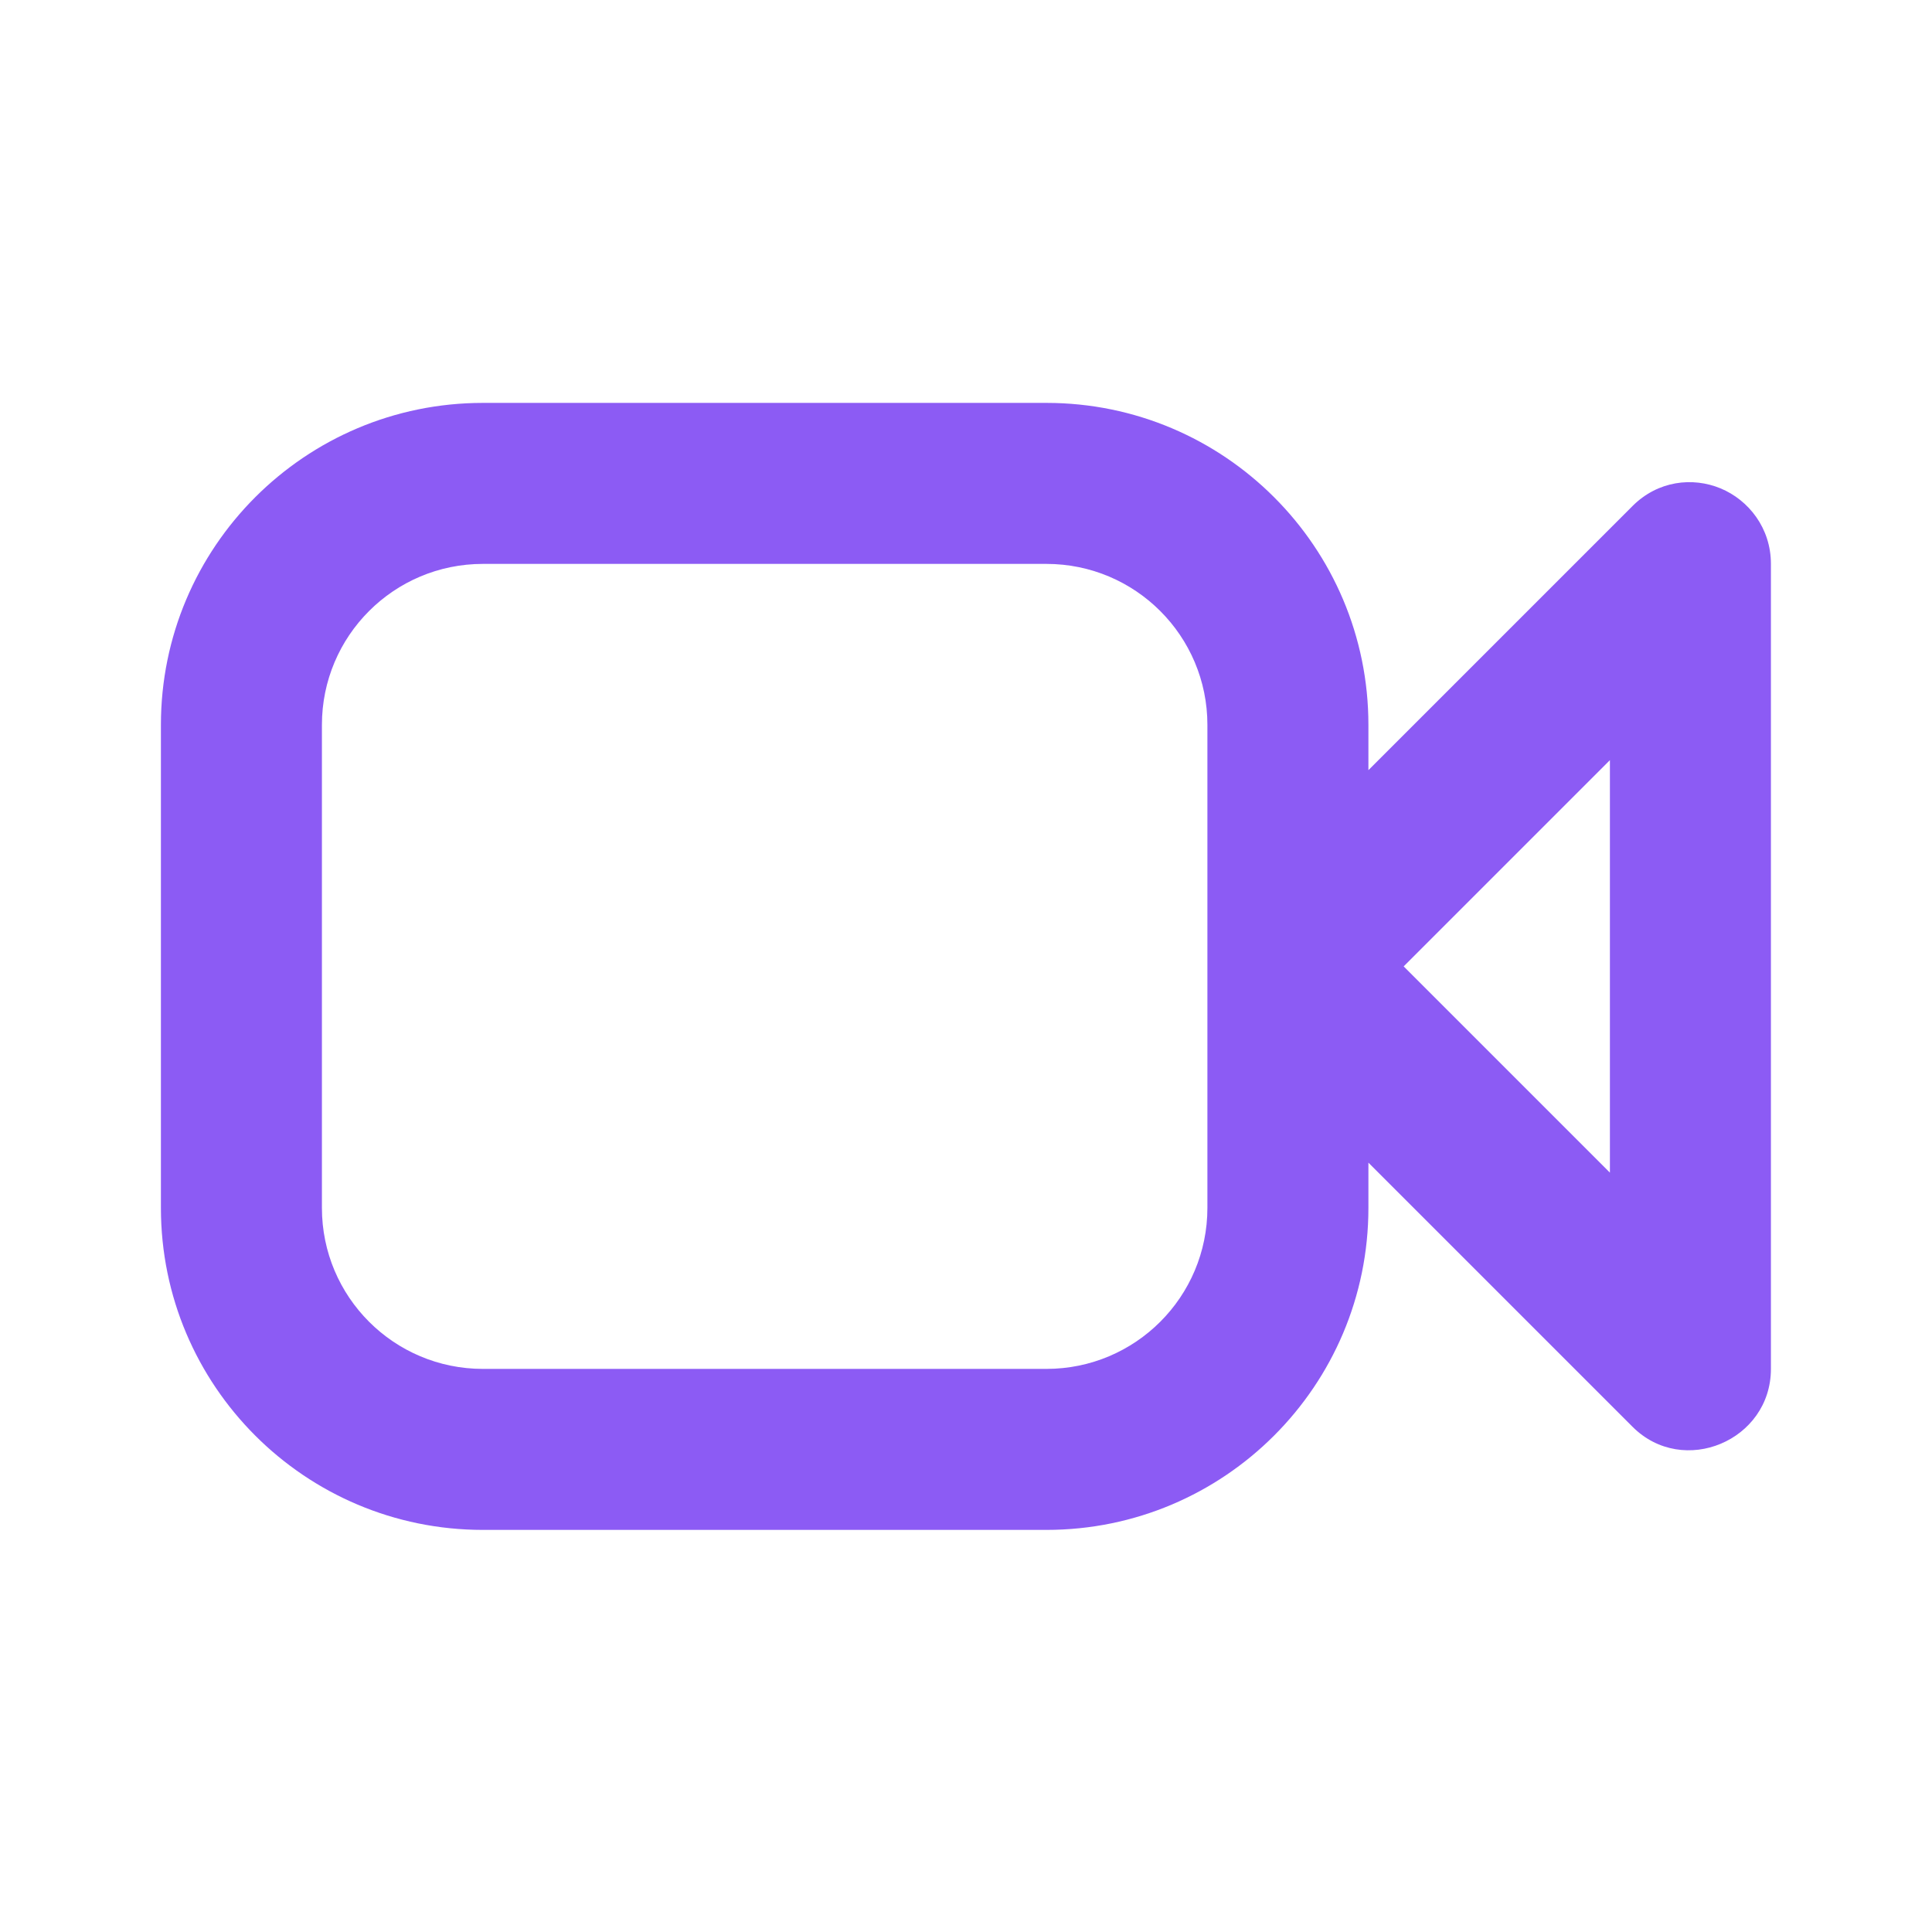
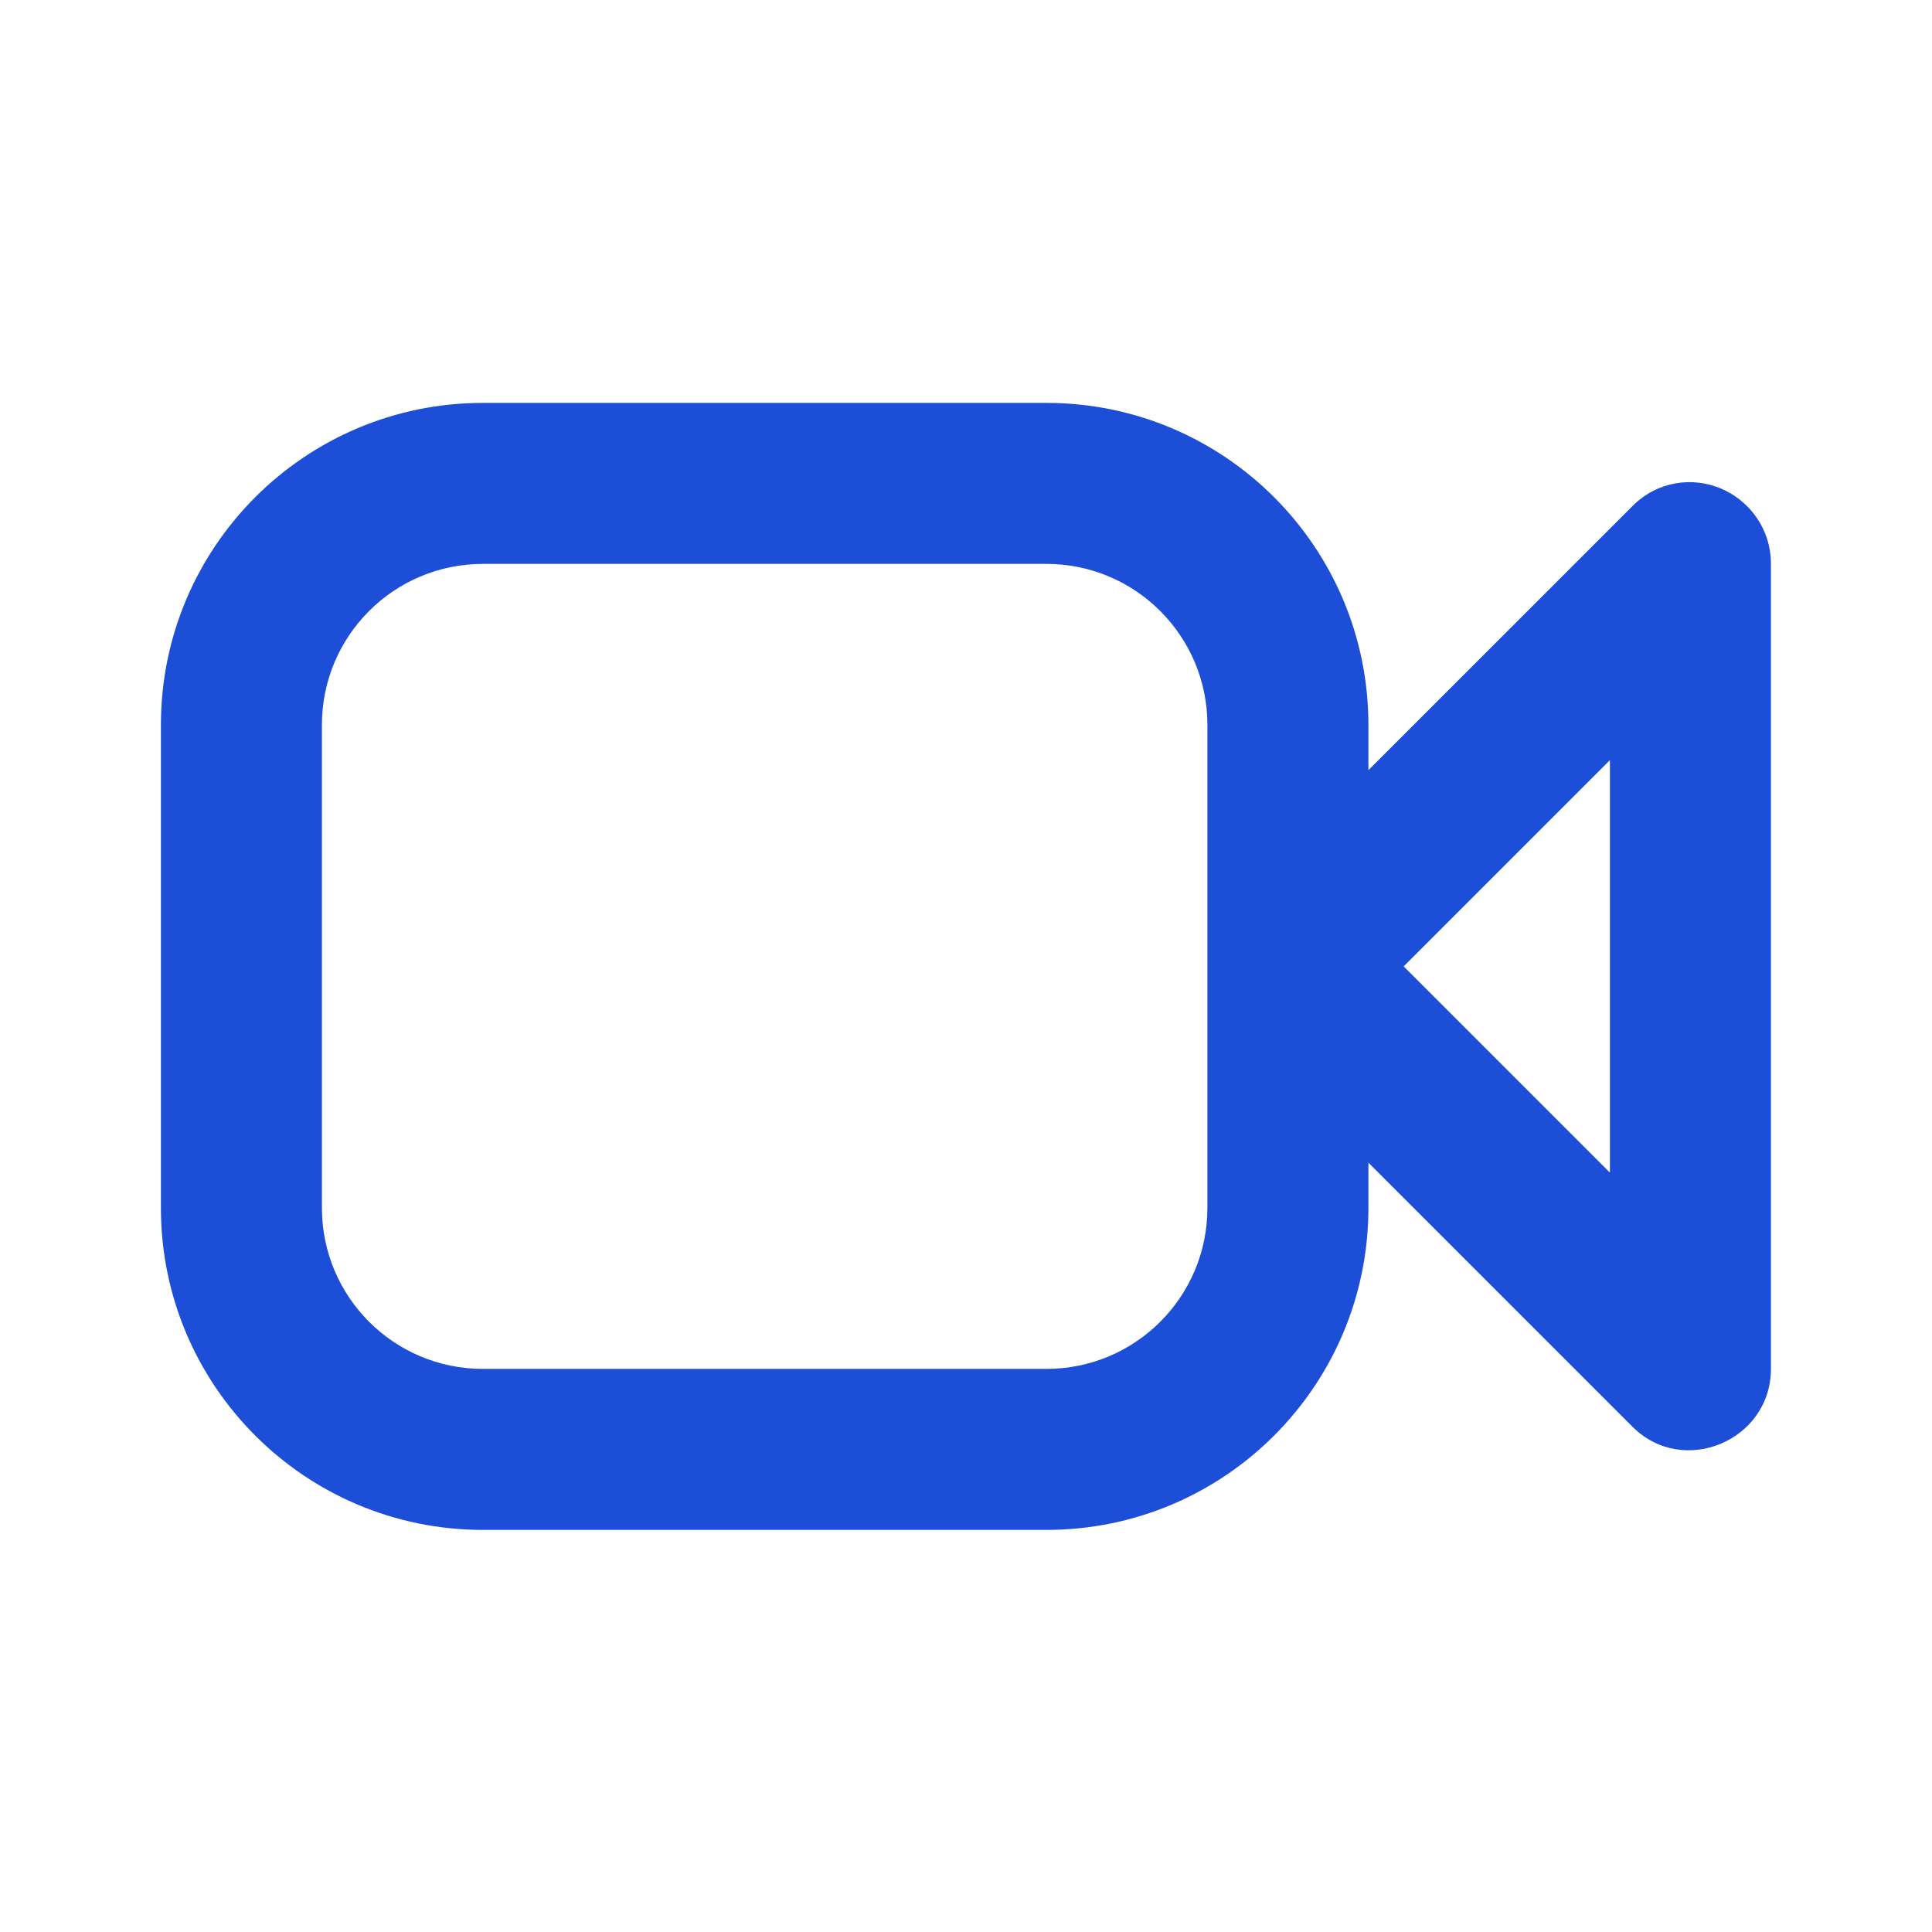
<svg xmlns="http://www.w3.org/2000/svg" width="80" height="80" viewBox="0 0 80 80" fill="none">
-   <path d="M19.996 16.683C12.633 16.683 6.663 22.653 6.663 30.016V50.016C6.663 57.38 12.633 63.35 19.996 63.35H43.33C50.693 63.35 56.663 57.38 56.663 50.016V48.143L67.6 59.08C69.7 61.18 73.33 59.653 73.33 56.683V23.35C73.33 21.866 72.406 20.706 71.246 20.223C70.086 19.743 68.65 19.903 67.6 20.953C66.233 22.32 61.113 27.44 56.663 31.89V30.016C56.663 22.653 50.693 16.683 43.33 16.683H19.996ZM19.996 23.35H43.33C47.013 23.35 49.996 26.333 49.996 30.016V40.016V50.016C49.996 53.7 47.013 56.683 43.33 56.683H19.996C16.313 56.683 13.33 53.7 13.33 50.016V30.016C13.33 26.333 16.313 23.35 19.996 23.35ZM66.663 31.476V48.556L58.123 40.016C60.503 37.633 63.186 34.95 66.663 31.476Z" fill="#8C5BF4" />
+   <path d="M19.996 16.683C12.633 16.683 6.663 22.653 6.663 30.016V50.016C6.663 57.38 12.633 63.35 19.996 63.35H43.33C50.693 63.35 56.663 57.38 56.663 50.016V48.143L67.6 59.08C69.7 61.18 73.33 59.653 73.33 56.683V23.35C73.33 21.866 72.406 20.706 71.246 20.223C70.086 19.743 68.65 19.903 67.6 20.953C66.233 22.32 61.113 27.44 56.663 31.89V30.016C56.663 22.653 50.693 16.683 43.33 16.683H19.996ZM19.996 23.35H43.33C47.013 23.35 49.996 26.333 49.996 30.016V40.016V50.016C49.996 53.7 47.013 56.683 43.33 56.683H19.996C16.313 56.683 13.33 53.7 13.33 50.016V30.016C13.33 26.333 16.313 23.35 19.996 23.35ZM66.663 31.476V48.556L58.123 40.016C60.503 37.633 63.186 34.95 66.663 31.476Z" fill="#1d4ed8" />
</svg>
